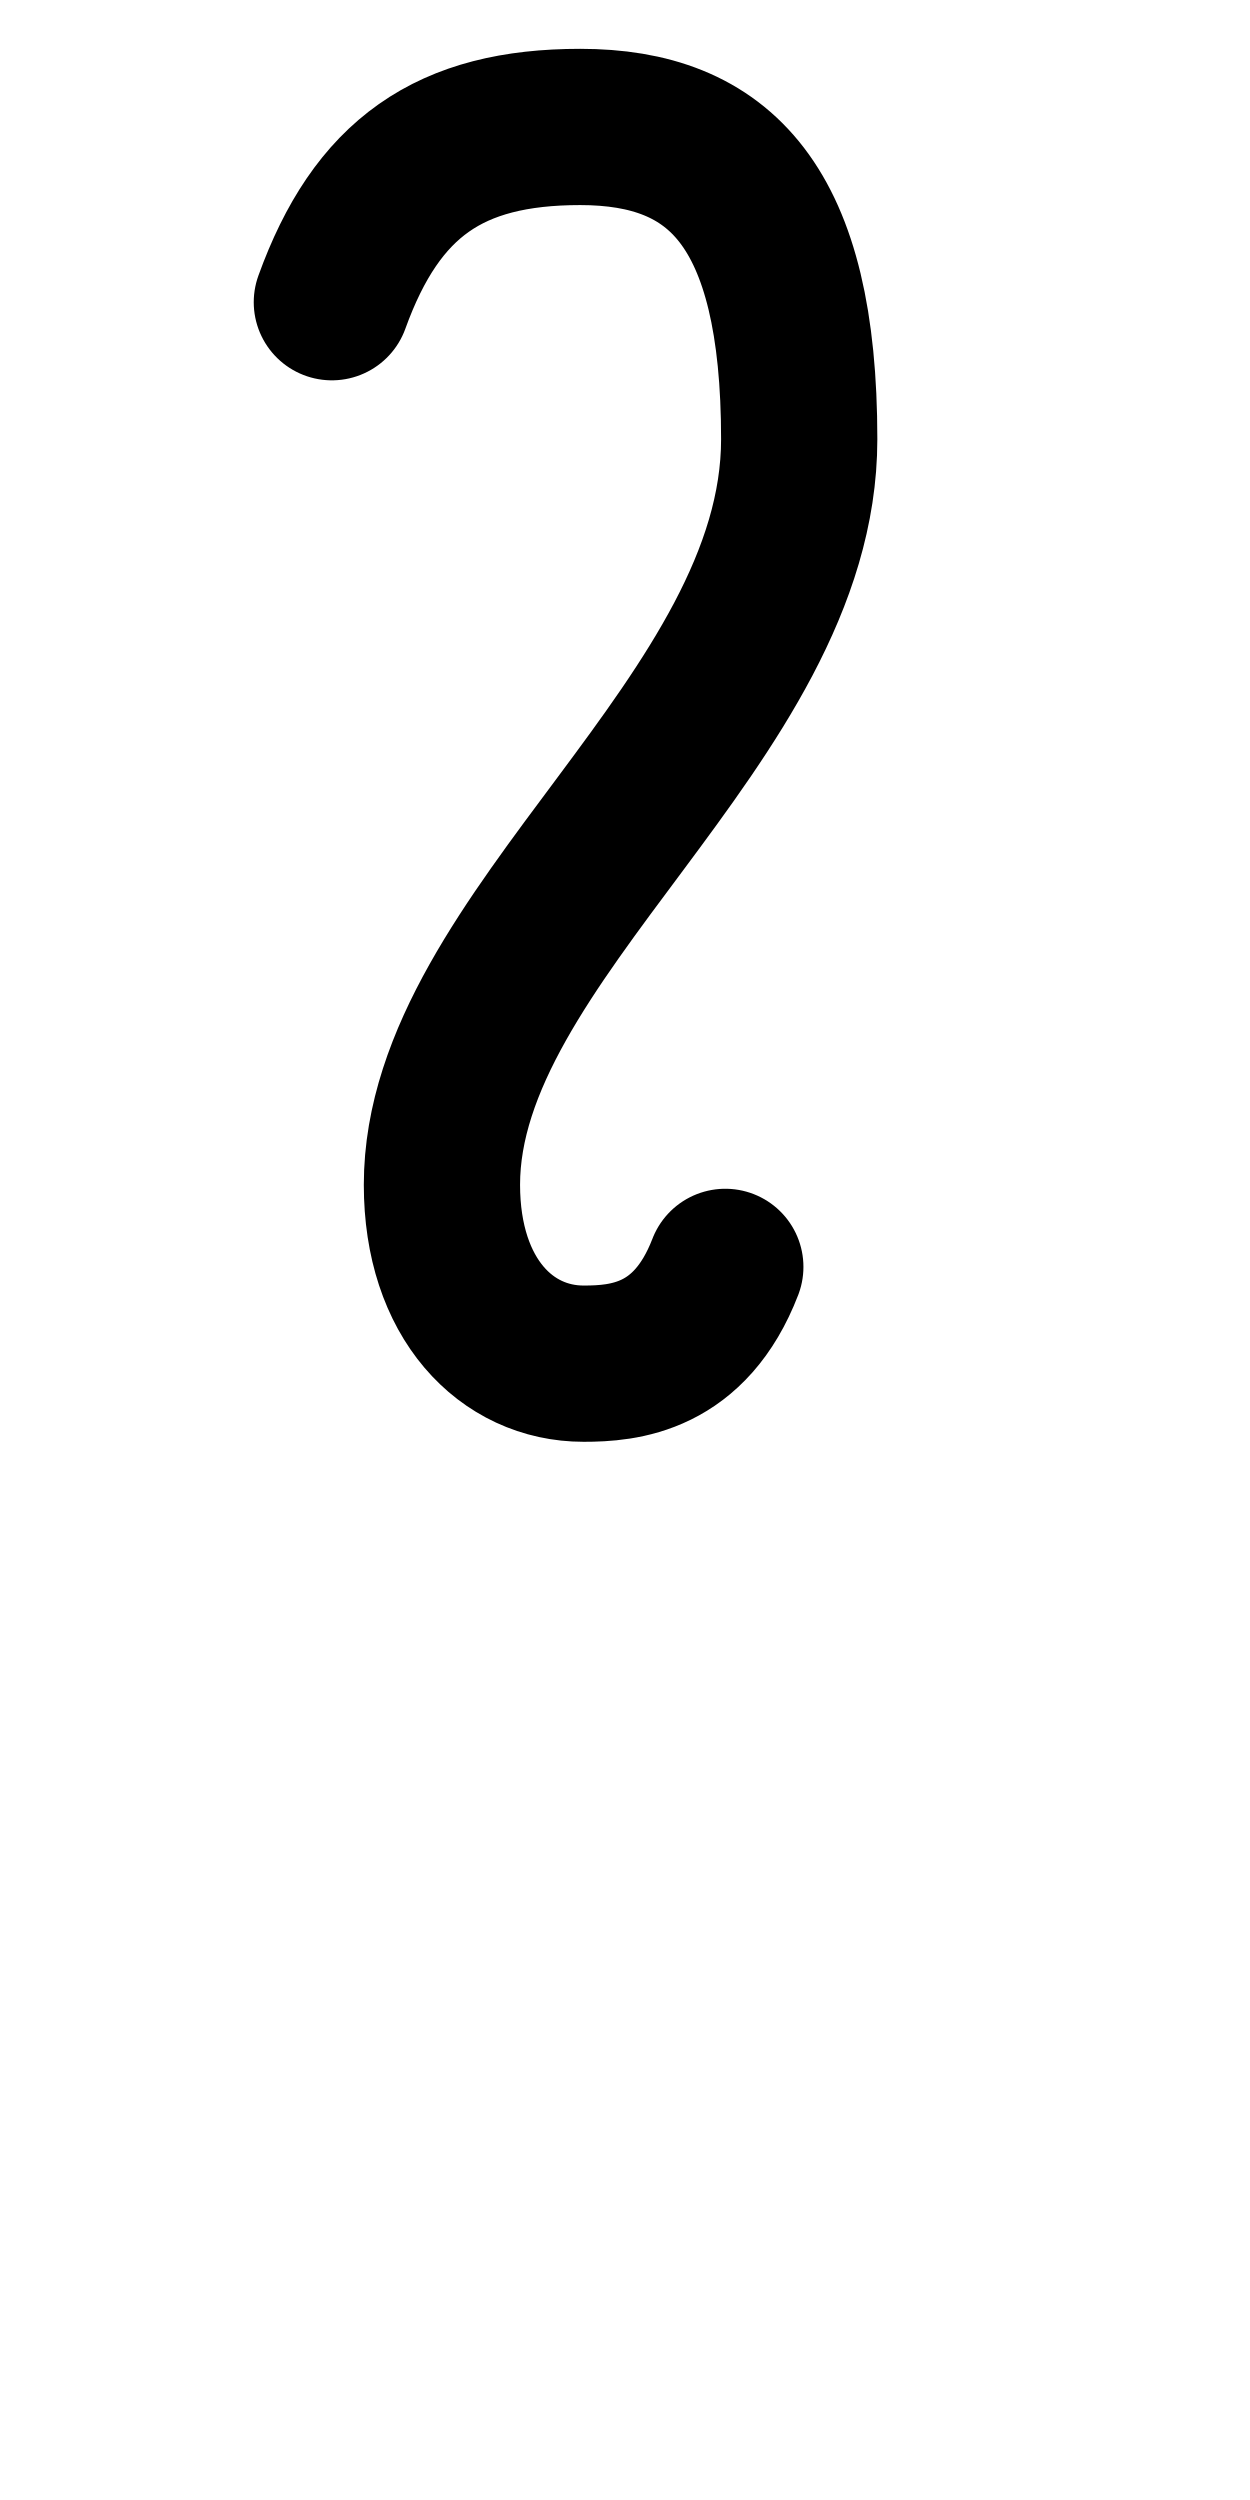
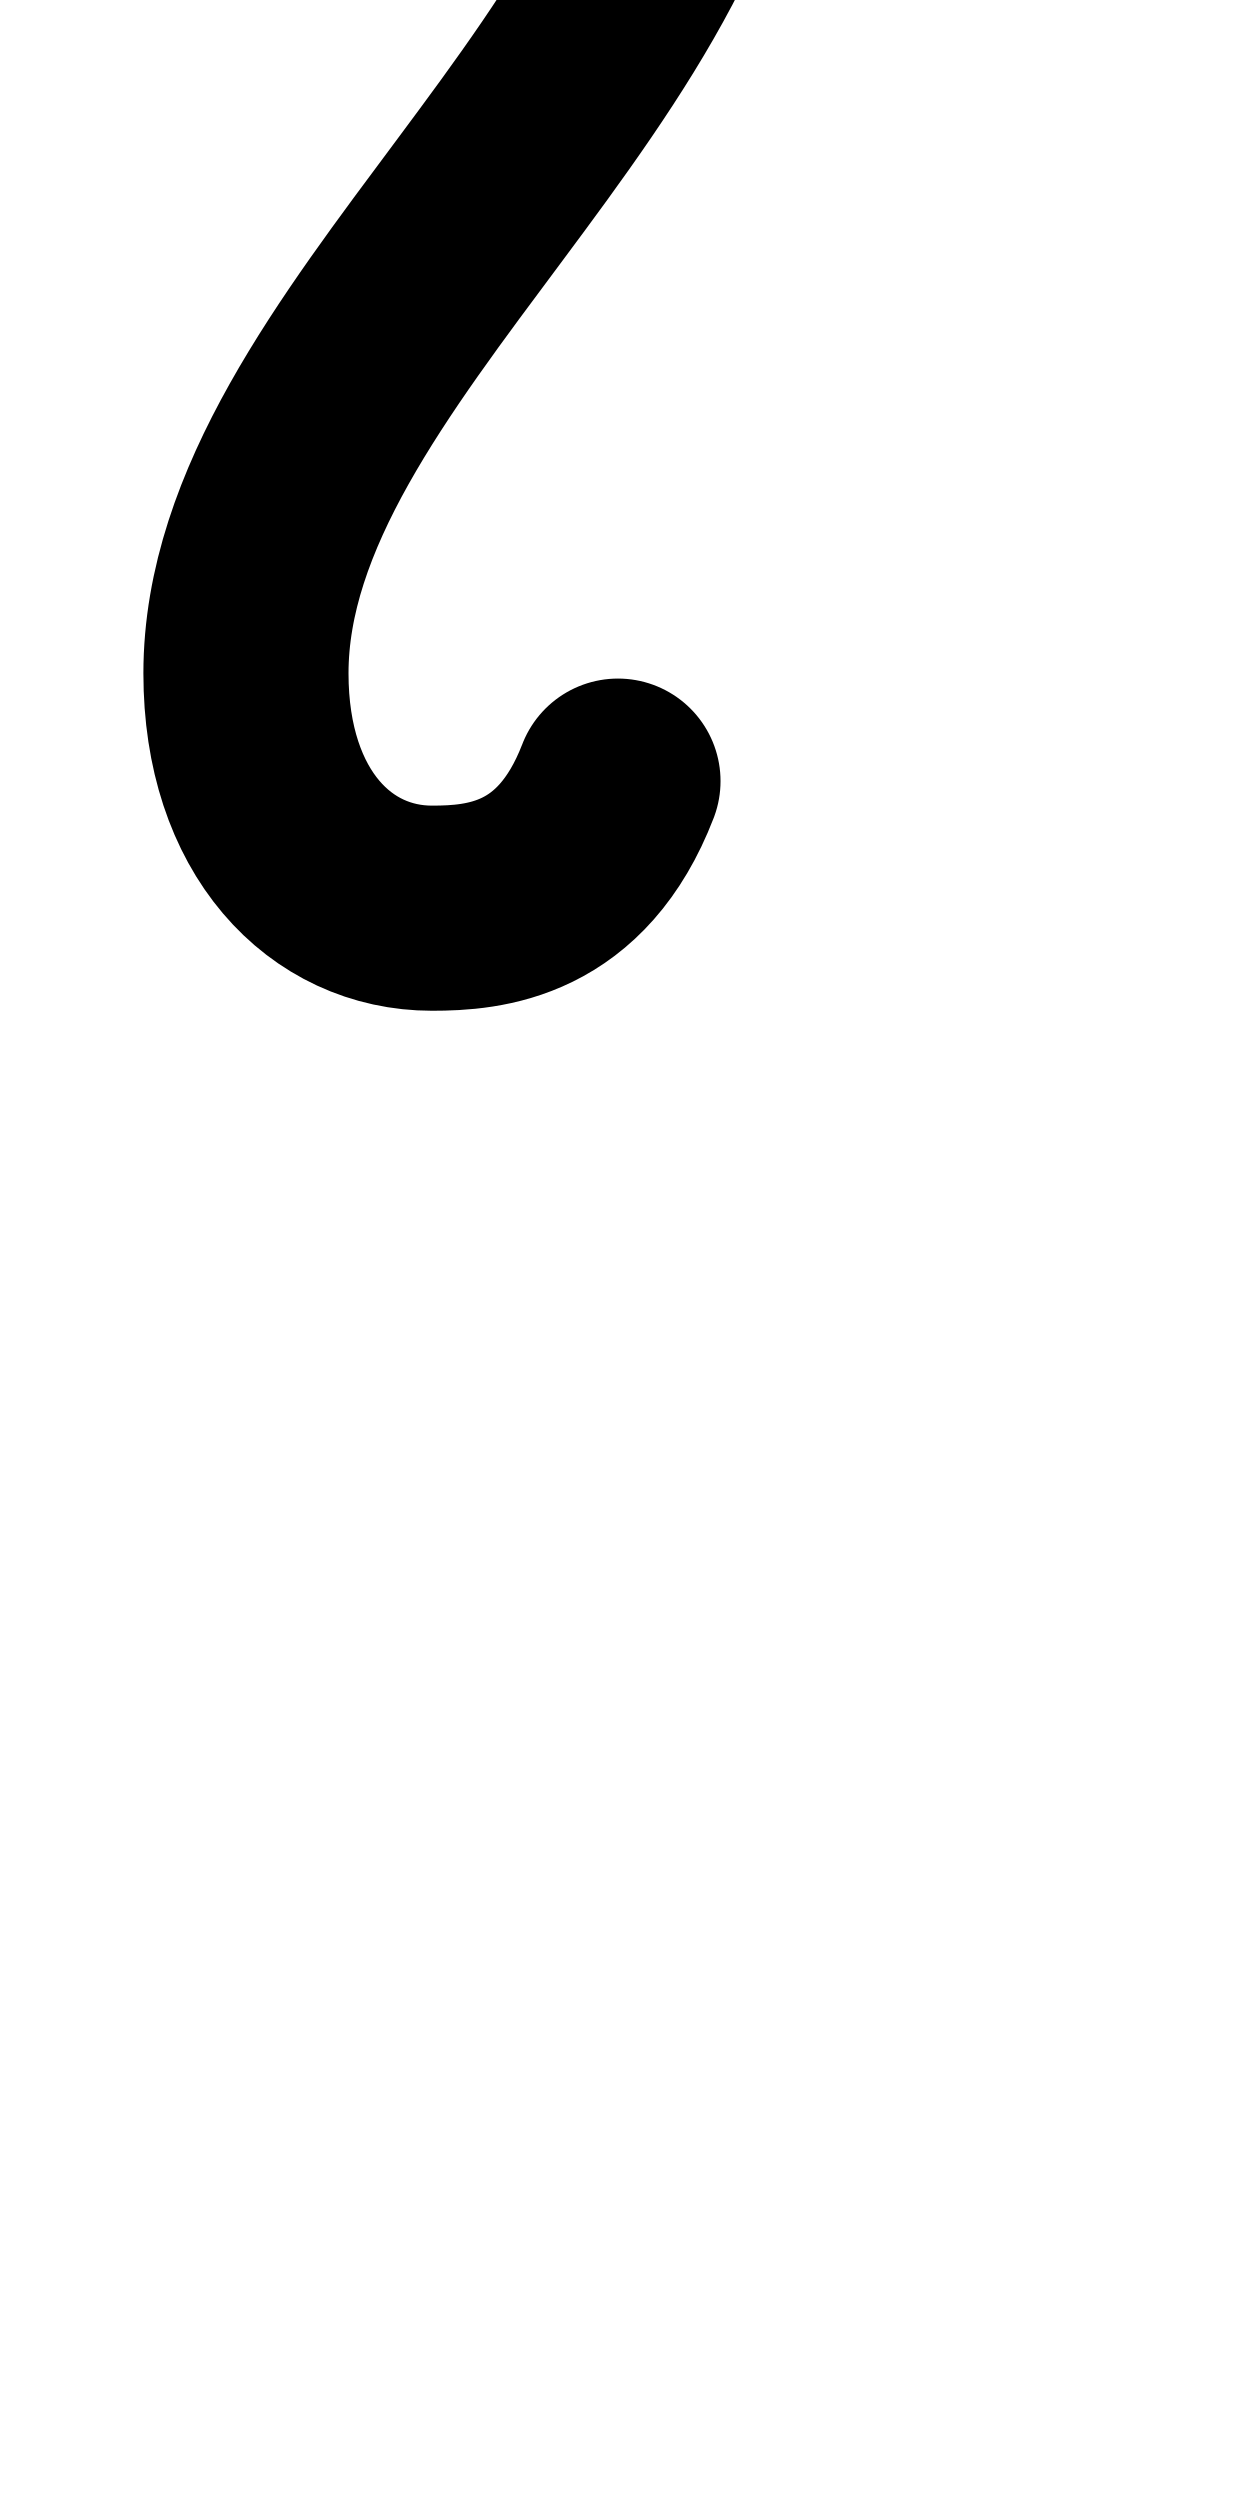
- <svg xmlns="http://www.w3.org/2000/svg" version="1.1" viewBox="-10 0 1024 2048" id="svg2" width="1024" height="2048">
+ <svg xmlns="http://www.w3.org/2000/svg" version="1.1" viewBox="-10 0 500 1000" id="svg2" width="500" height="1000">
  <defs id="defs10" />
  <g id="g4720" transform="matrix(1.0663,0,0,-1.0663,68.33568,1499.684)" style="opacity:0.451" />
  <g transform="matrix(1,0,0,-1,0,1418)" id="g4" />
-   <path style="fill:none;fill-rule:evenodd;stroke:#000000;stroke-width:128;stroke-linecap:round;stroke-linejoin:round;stroke-miterlimit:4;stroke-dasharray:none;stroke-opacity:1" d="M 261.864,247.572 C 298.682,145.611 358.338,104 465.288,104 c 114.171,0 179.424,64.051 179.424,255.797 0,230.048 -292.678,405.974 -292.678,610.78 0,93.513 53.028,146.542 116.068,146.542 33.041,0 87.259,-4.416 116.068,-79.288" id="path4163" />
+   <path style="fill:none;fill-rule:evenodd;stroke:#000000;stroke-width:82.051;stroke-linecap:round;stroke-linejoin:round;stroke-miterlimit:4;stroke-dasharray:none;stroke-opacity:1" d="m 30.581,-194.125 c 23.601,-65.36 61.842,-92.033 130.4,-92.033 73.186,0 115.015,41.058 115.015,163.972 0,147.466 -187.614,260.24 -187.614,391.525 0,59.944 33.992,93.937 74.402,93.937 21.18,0 55.935,-2.831 74.402,-50.826" id="path4163" />
</svg>
